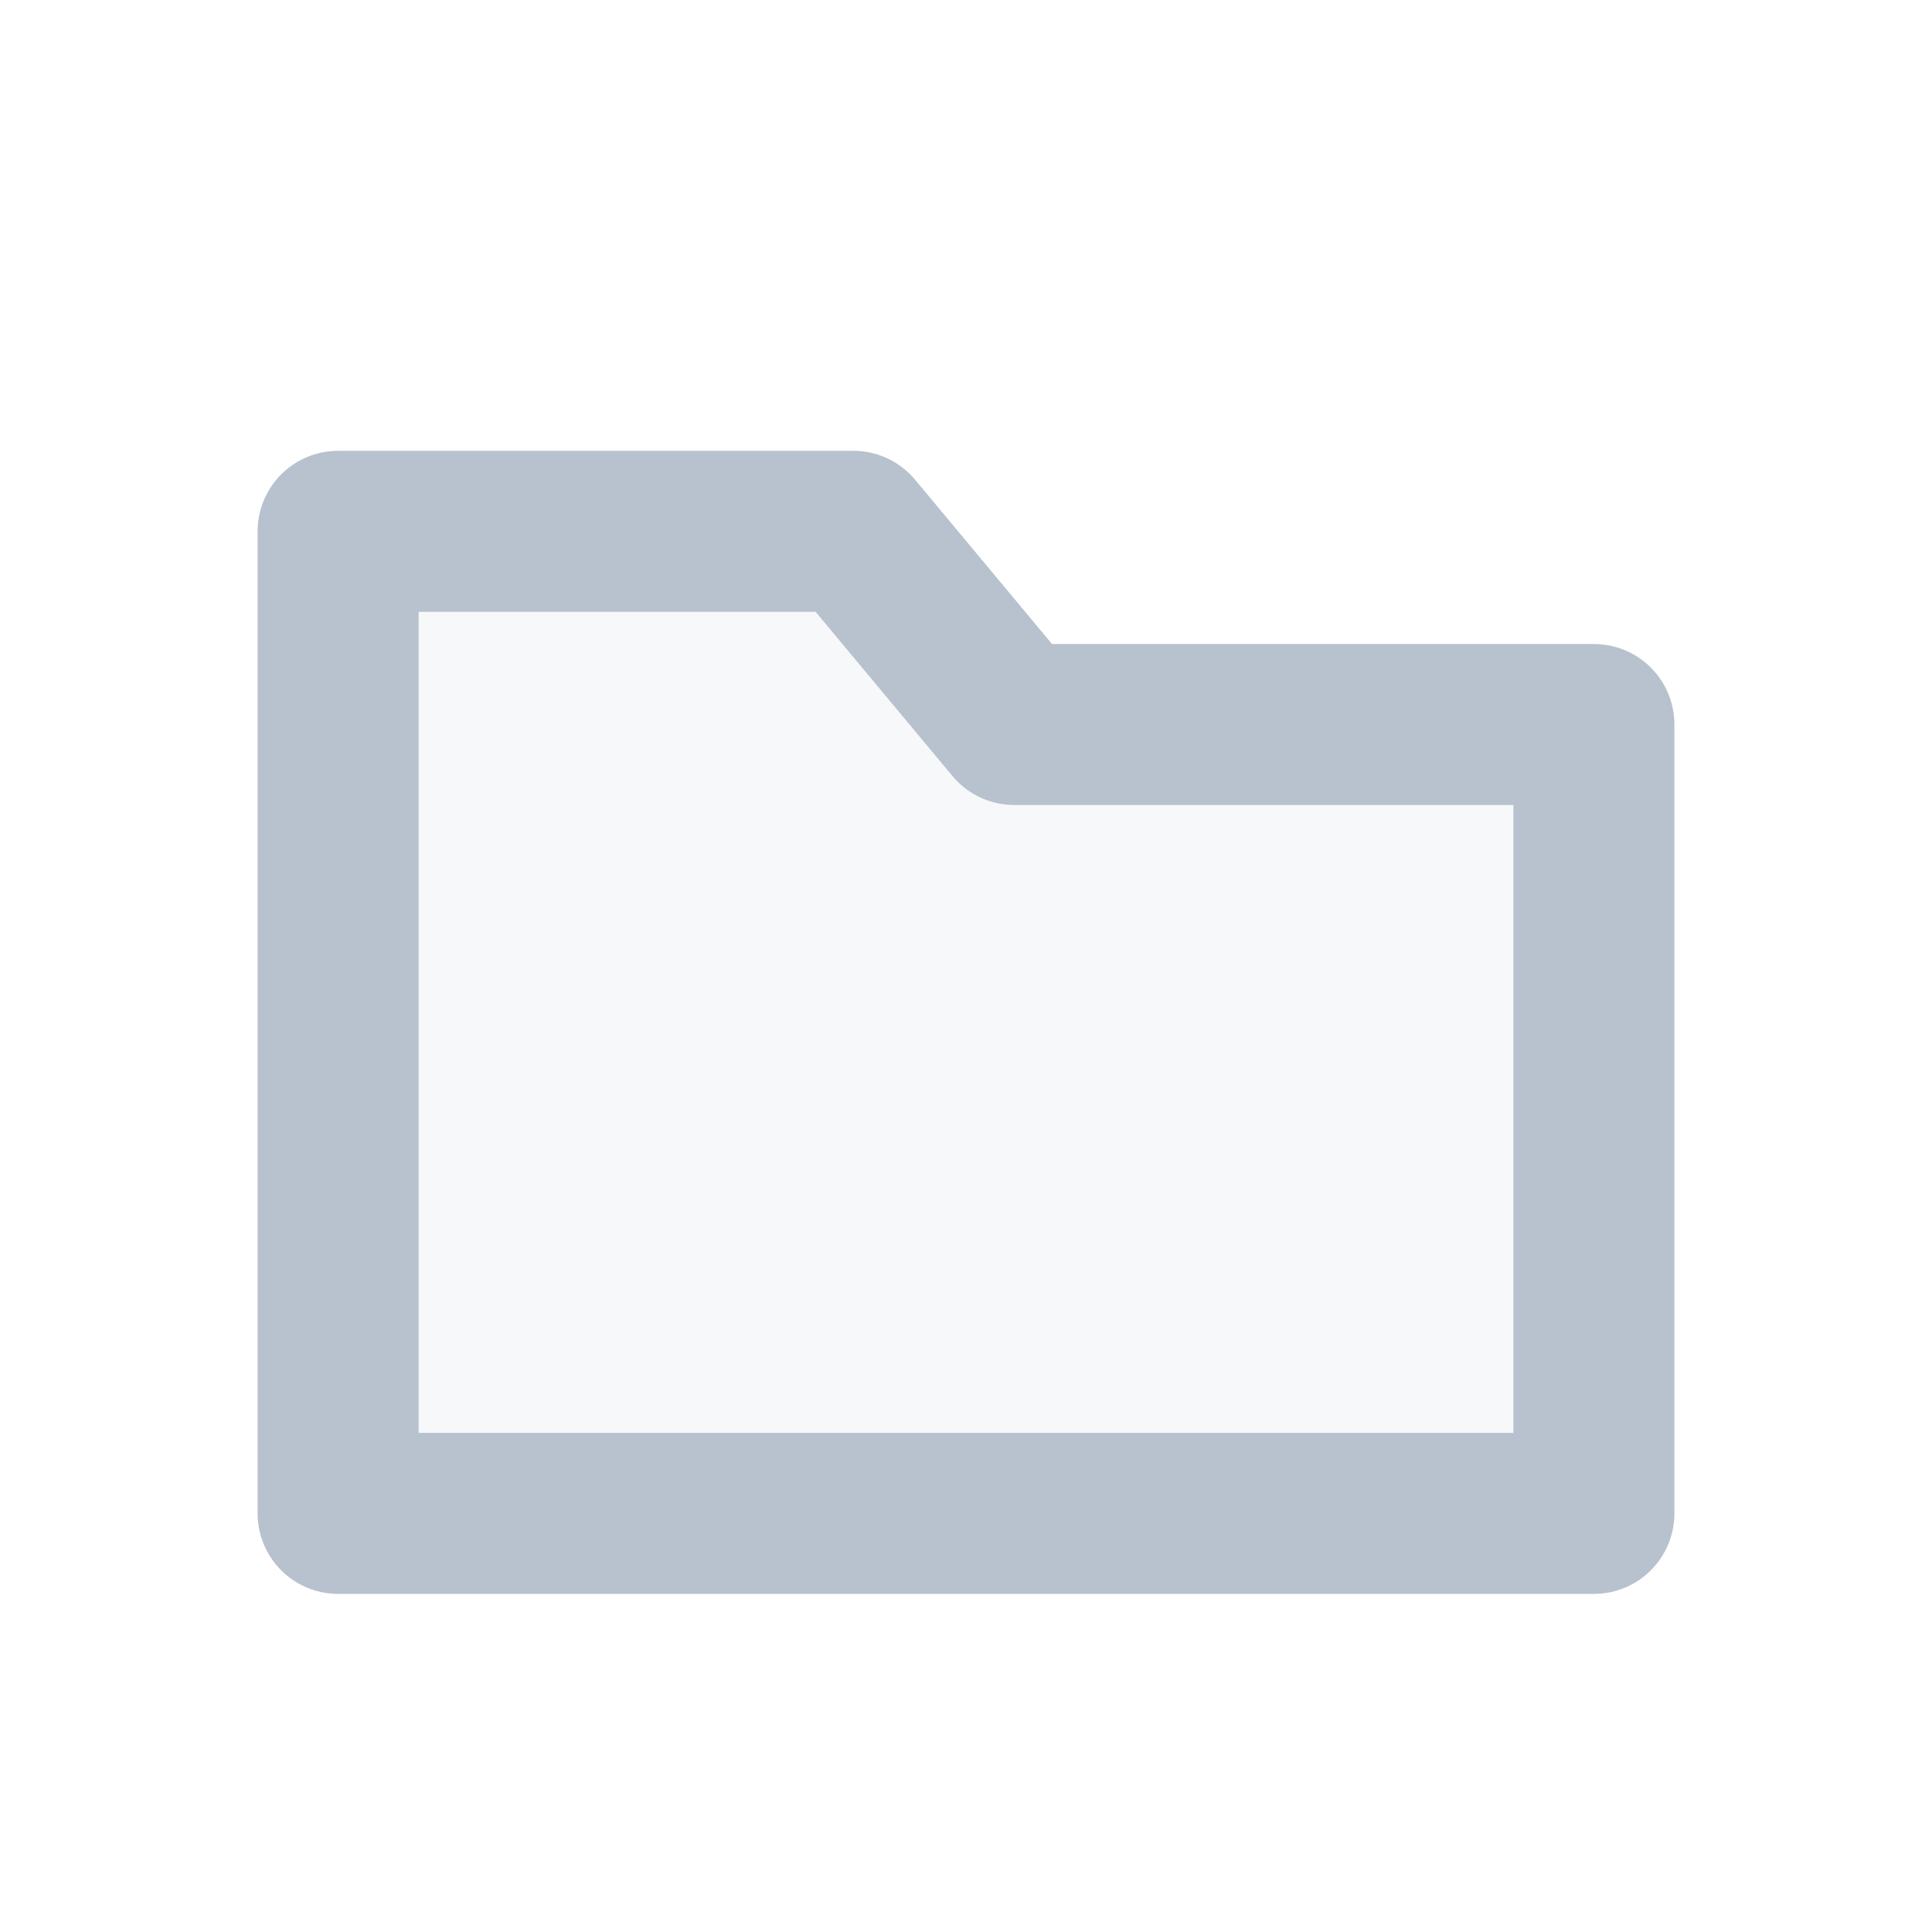
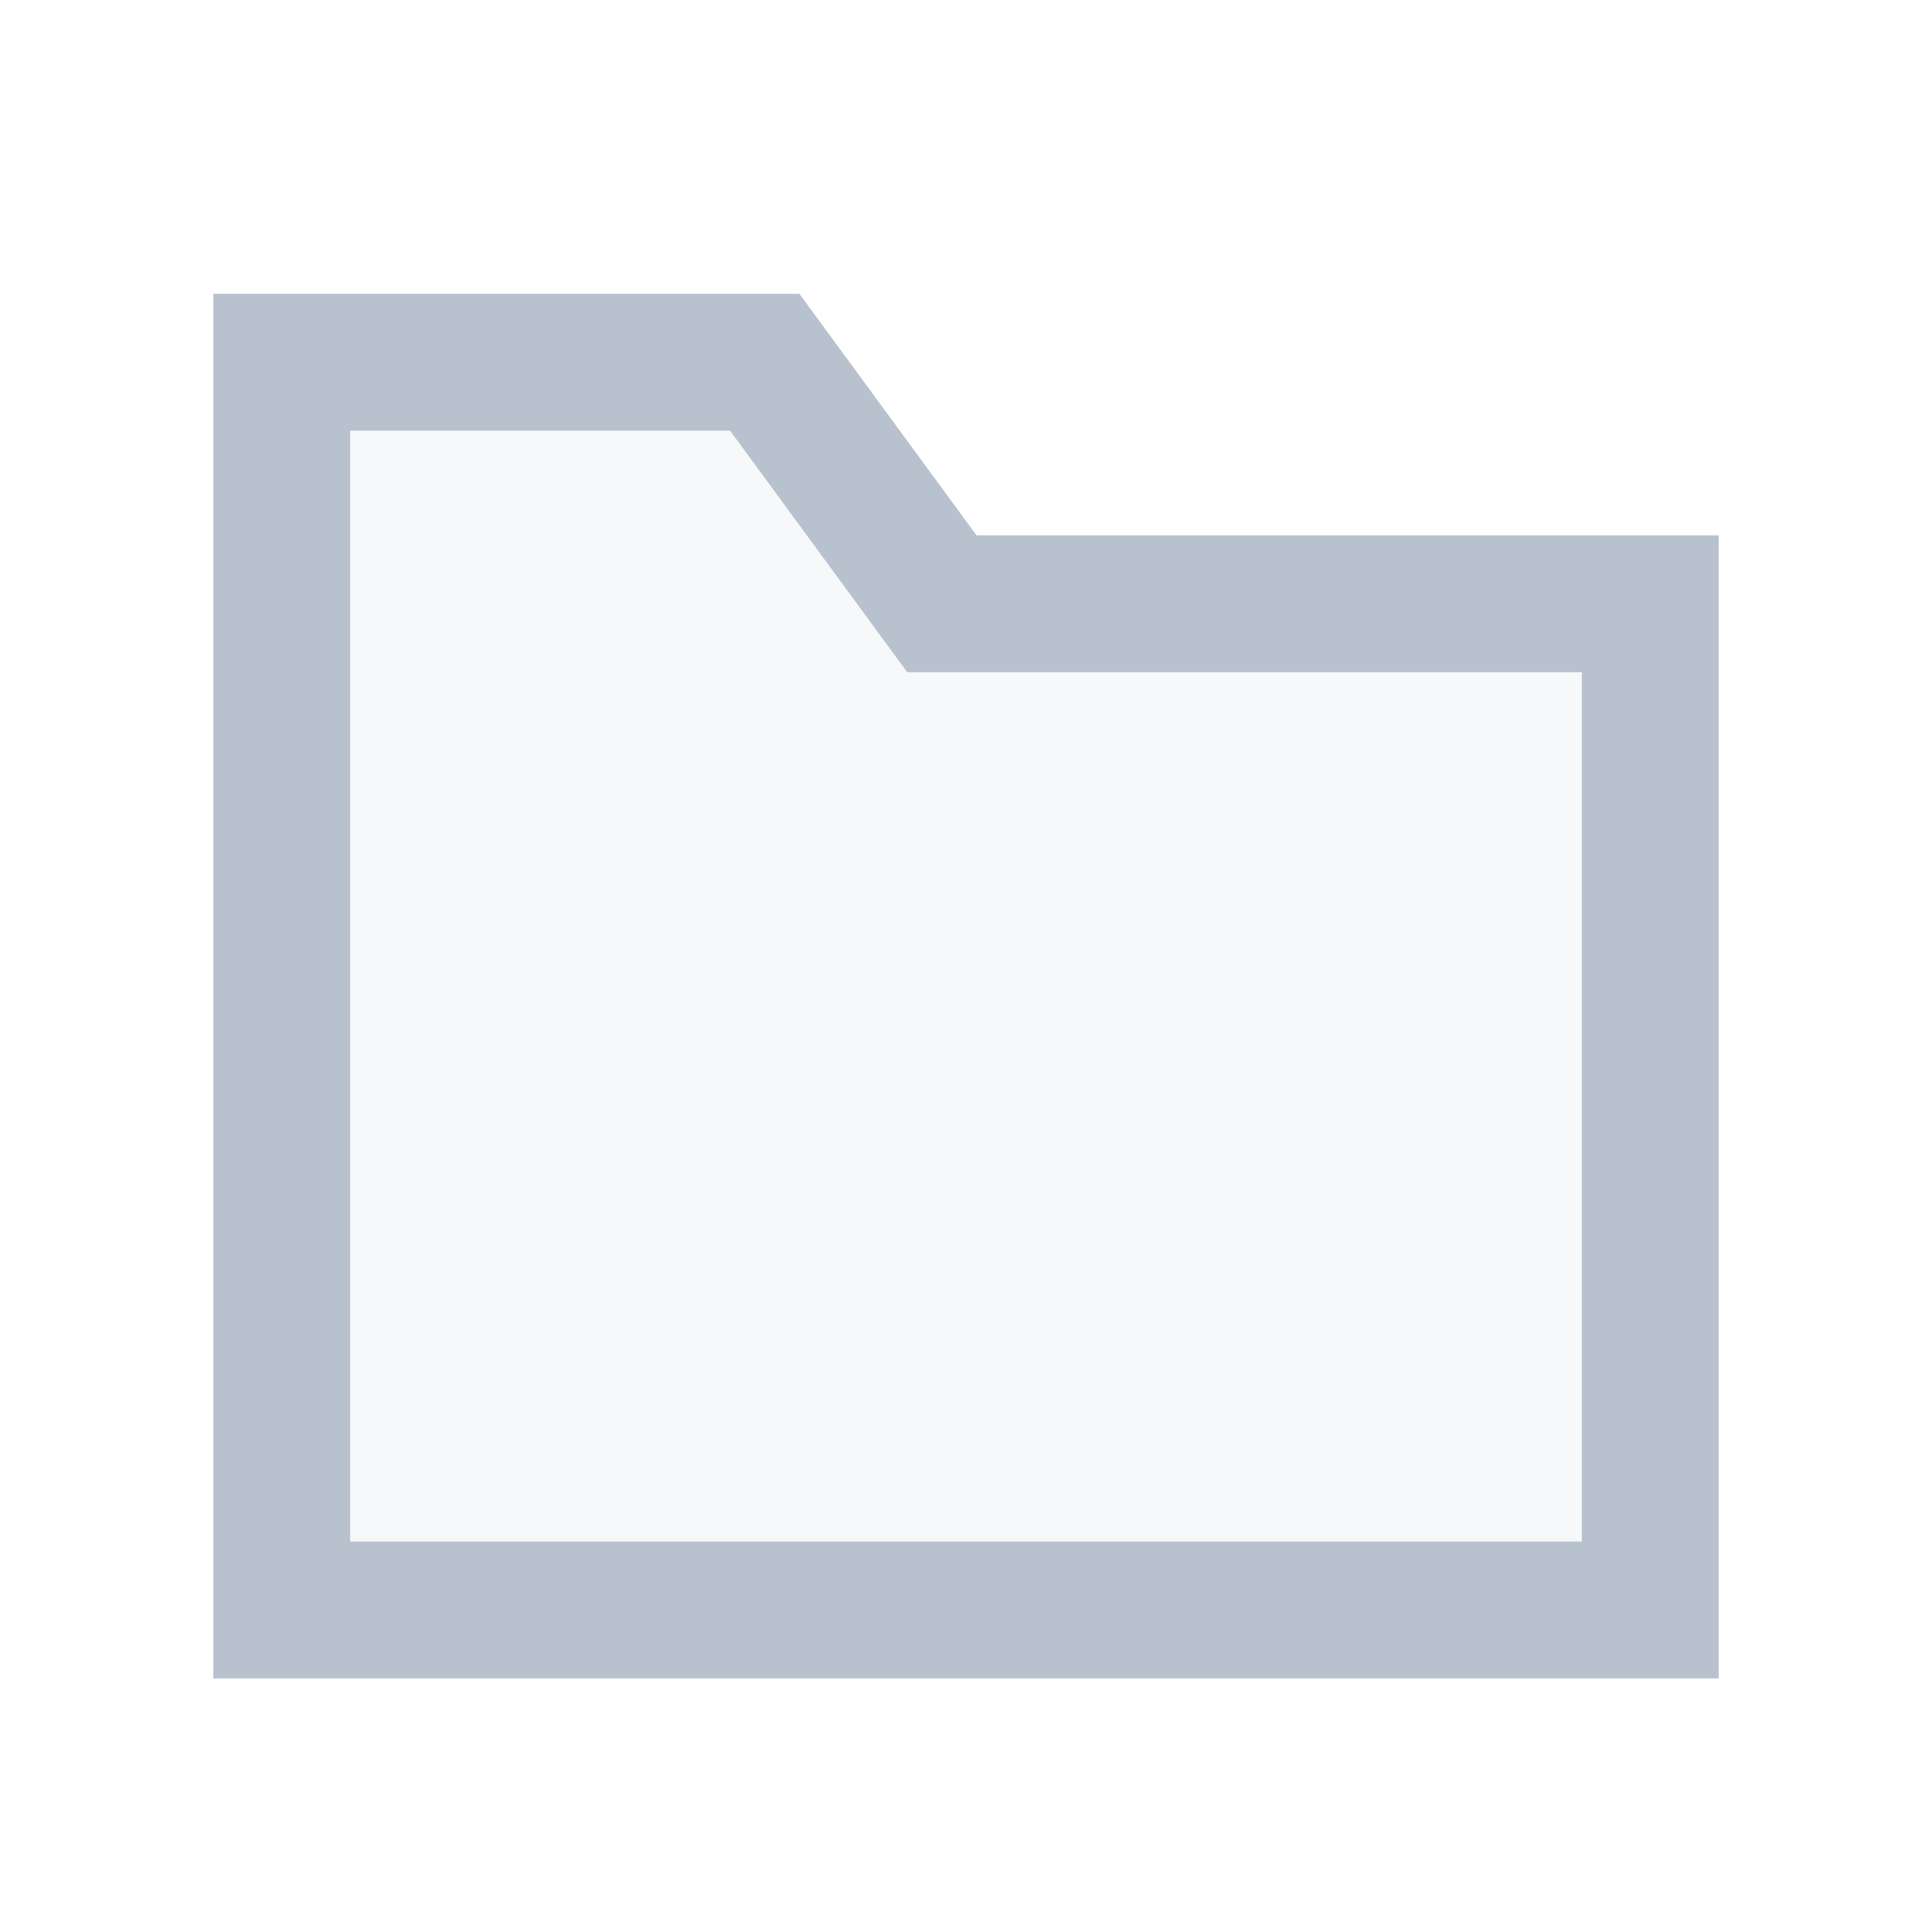
- <svg xmlns="http://www.w3.org/2000/svg" width="24" height="24" viewBox="0 0 24 24">
-   <path d="M4.2 18.8 V6.6 H10.6 L12.6 9 H19.8 V18.8 Z" fill="#B8C2CE" fill-opacity="0.12" stroke="#B8C2CE" stroke-width="2" stroke-linecap="round" stroke-linejoin="round" />
+ <svg xmlns="http://www.w3.org/2000/svg" width="24" height="24" viewBox="0 0 24 24" stroke-linecap="butt" stroke-linejoin="miter">
+   <path d="M3.5 20 V4.5 H9.5 L11.7 7.5 H20.5 V20 Z" fill="#B8C2CE" fill-opacity="0.12" stroke="#B8C2CE" stroke-width="1.7" />
</svg>
